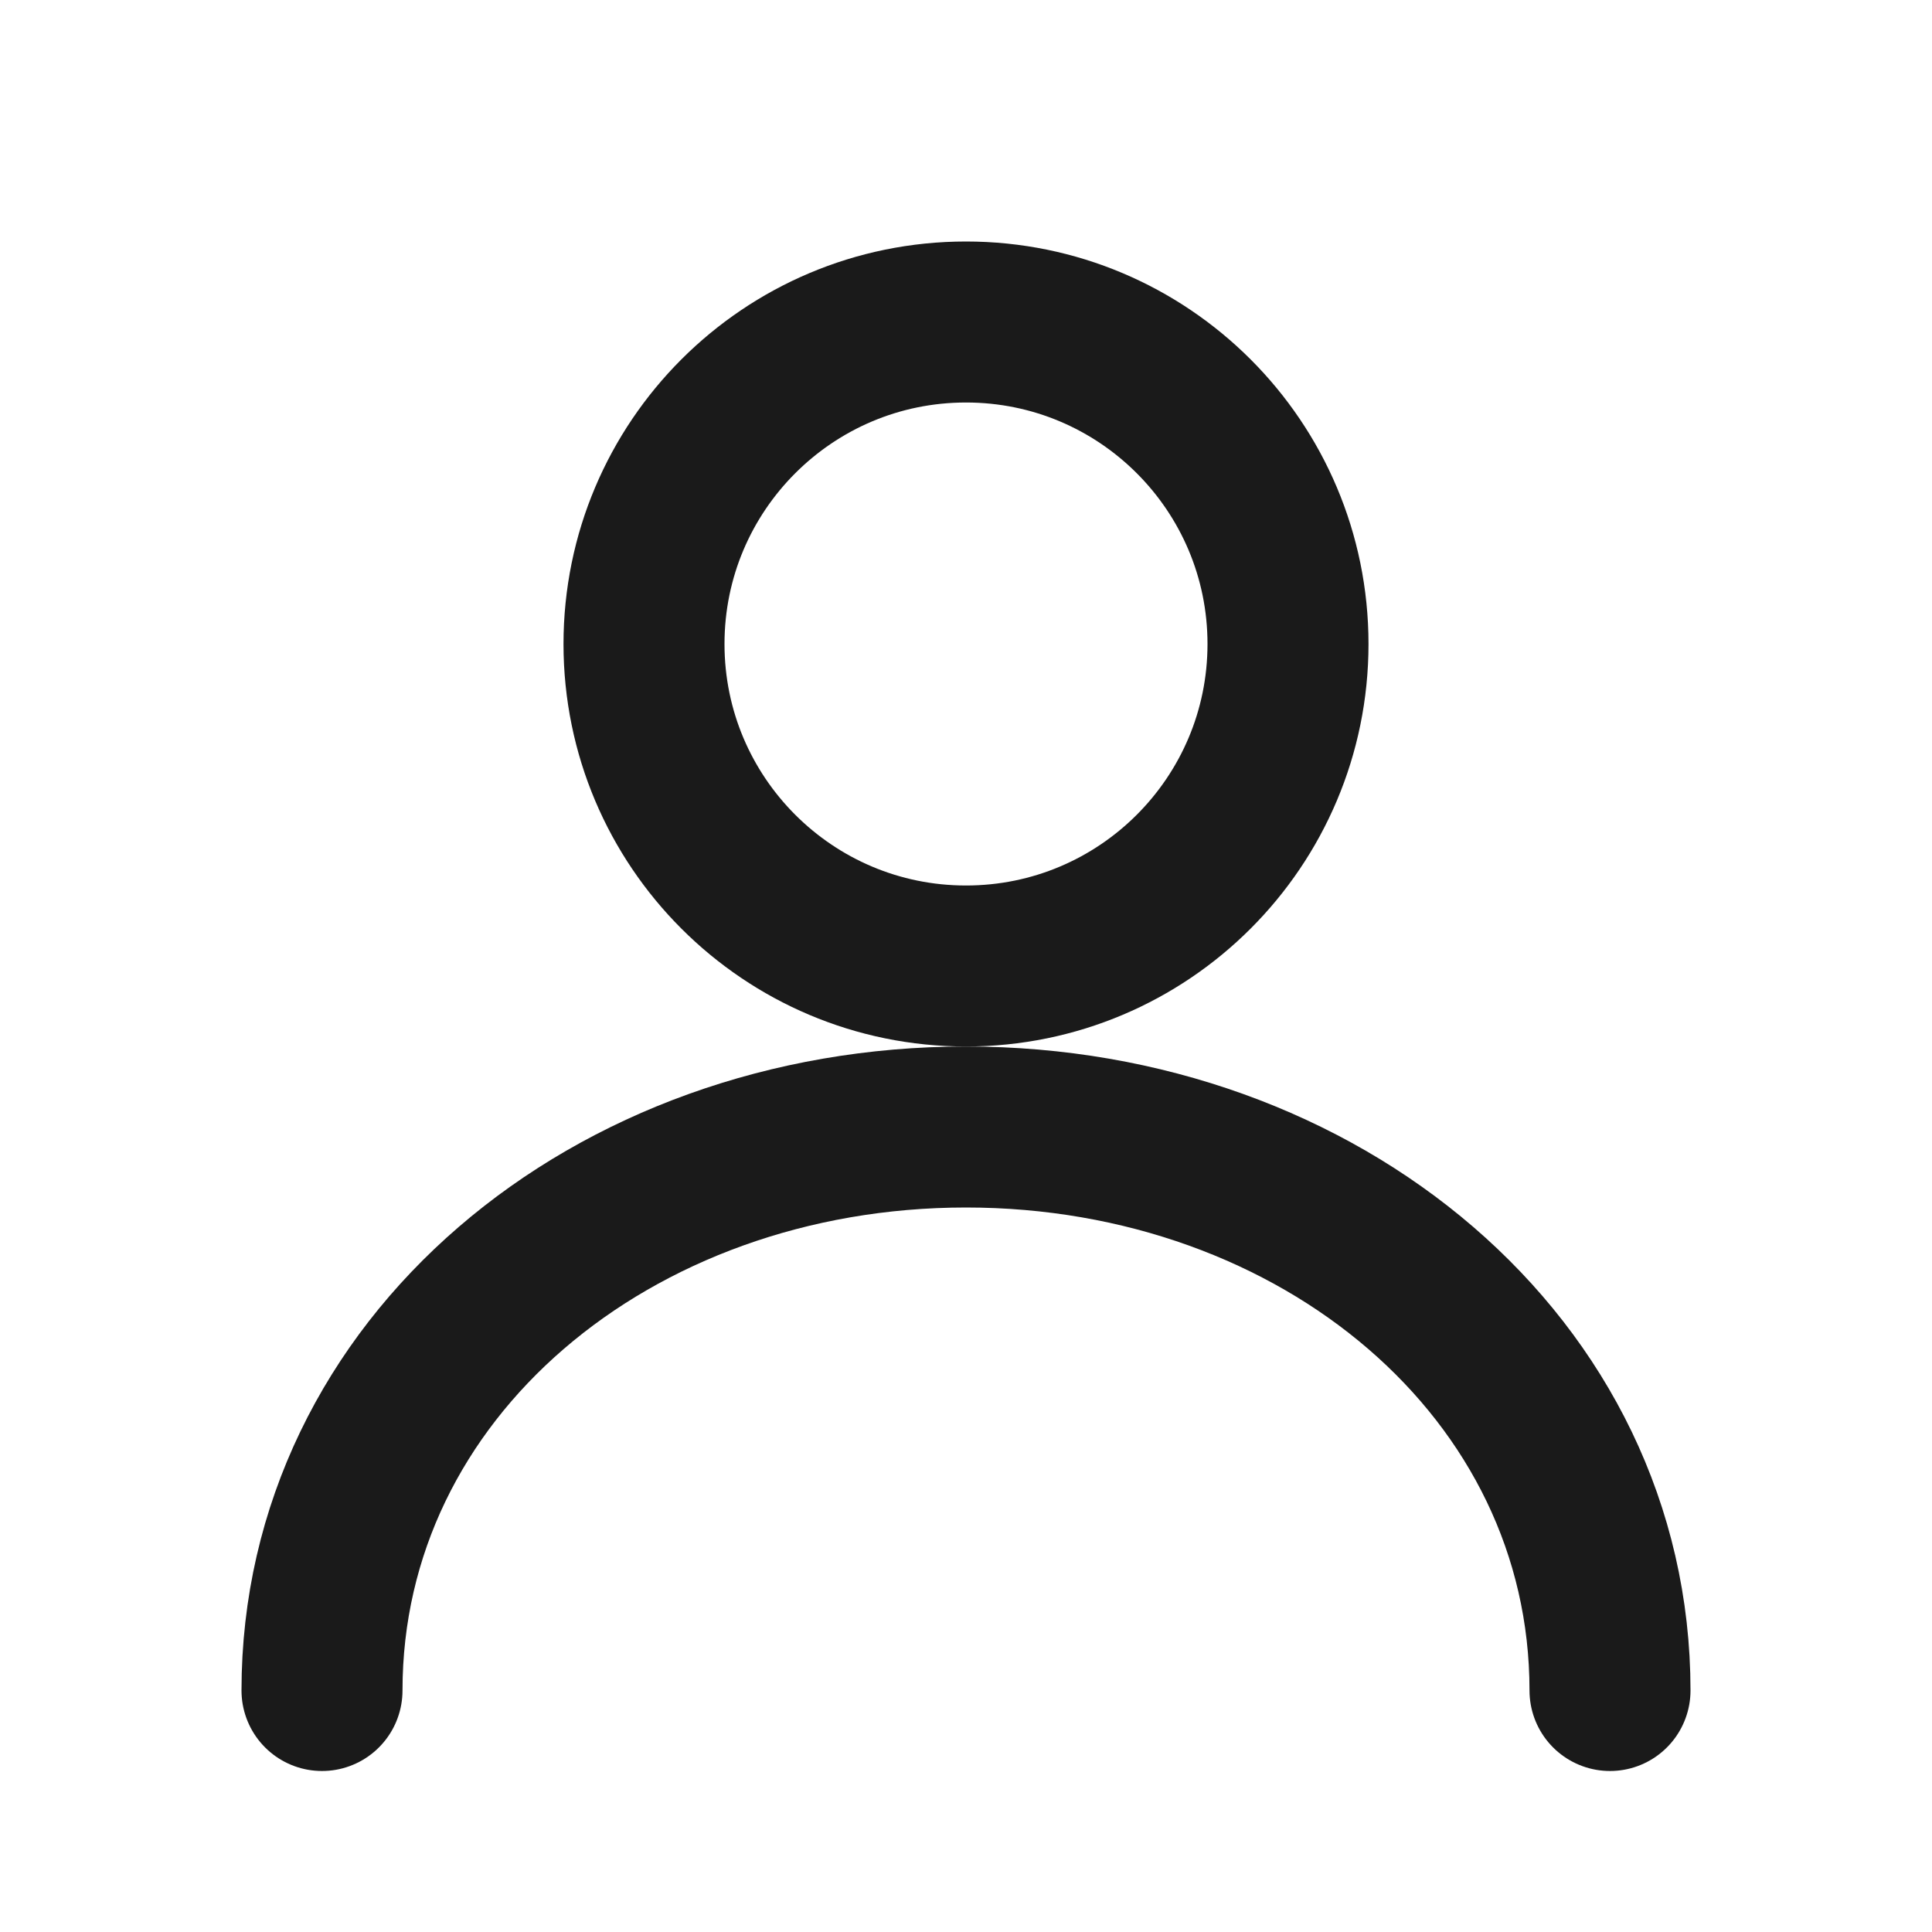
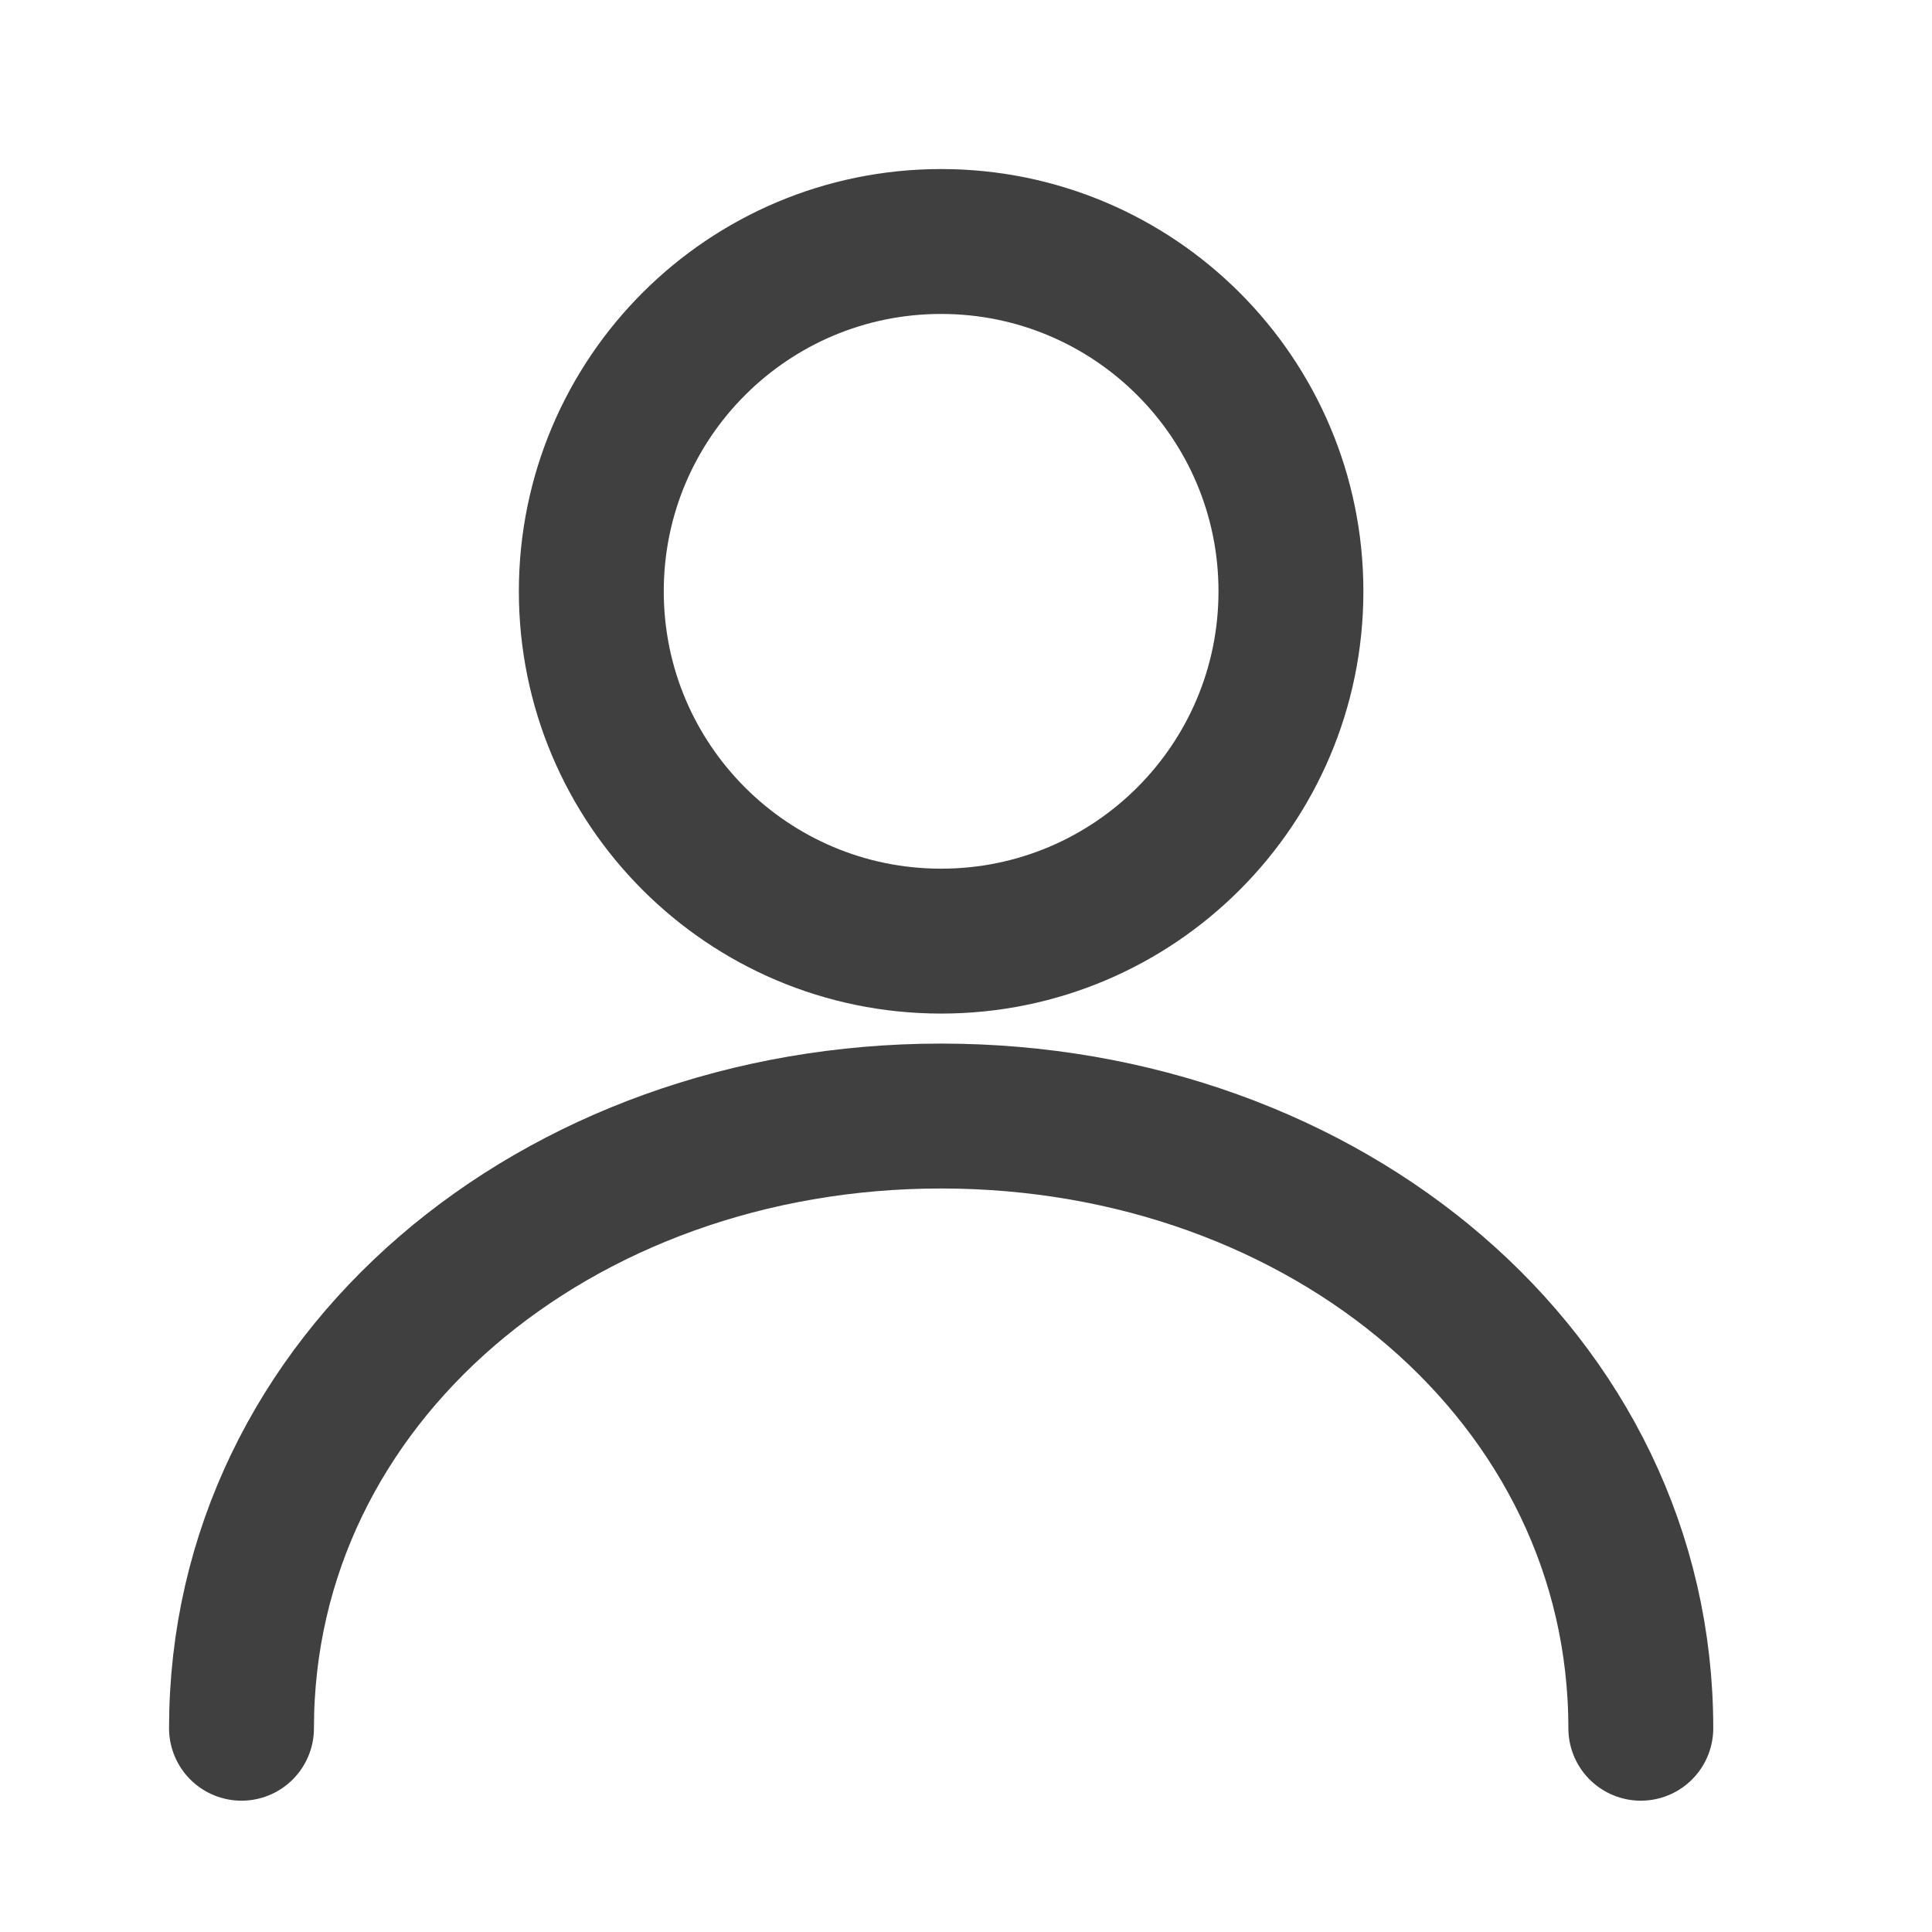
- <svg xmlns="http://www.w3.org/2000/svg" width="24" height="24" viewBox="0 0 24 24" fill="none" stroke="#1a1a1a" stroke-width="2" stroke-linecap="round" stroke-linejoin="round">
-   <circle cx="12" cy="8" r="4" />
-   <path d="M4 21c0-4 3.6-7 8-7s8 3 8 7" />
+ <svg xmlns="http://www.w3.org/2000/svg" width="32" height="32" viewBox="0 0 32 32" fill="none">
+   <path d="M21.382 9.794C21.382 12.994 18.788 15.588 15.588 15.588C12.388 15.588 9.794 12.994 9.794 9.794C9.794 6.594 12.388 4 15.588 4C18.788 4 21.382 6.594 21.382 9.794Z" stroke-width="2.4" stroke-linecap="round" stroke-linejoin="round" stroke="#404040" />
+   <path d="M4 28.625C4 22.831 9.215 18.485 15.588 18.485C21.962 18.485 27.177 22.831 27.177 28.625" stroke-width="2.4" stroke-linecap="round" stroke-linejoin="round" stroke="#404040" />
</svg>
